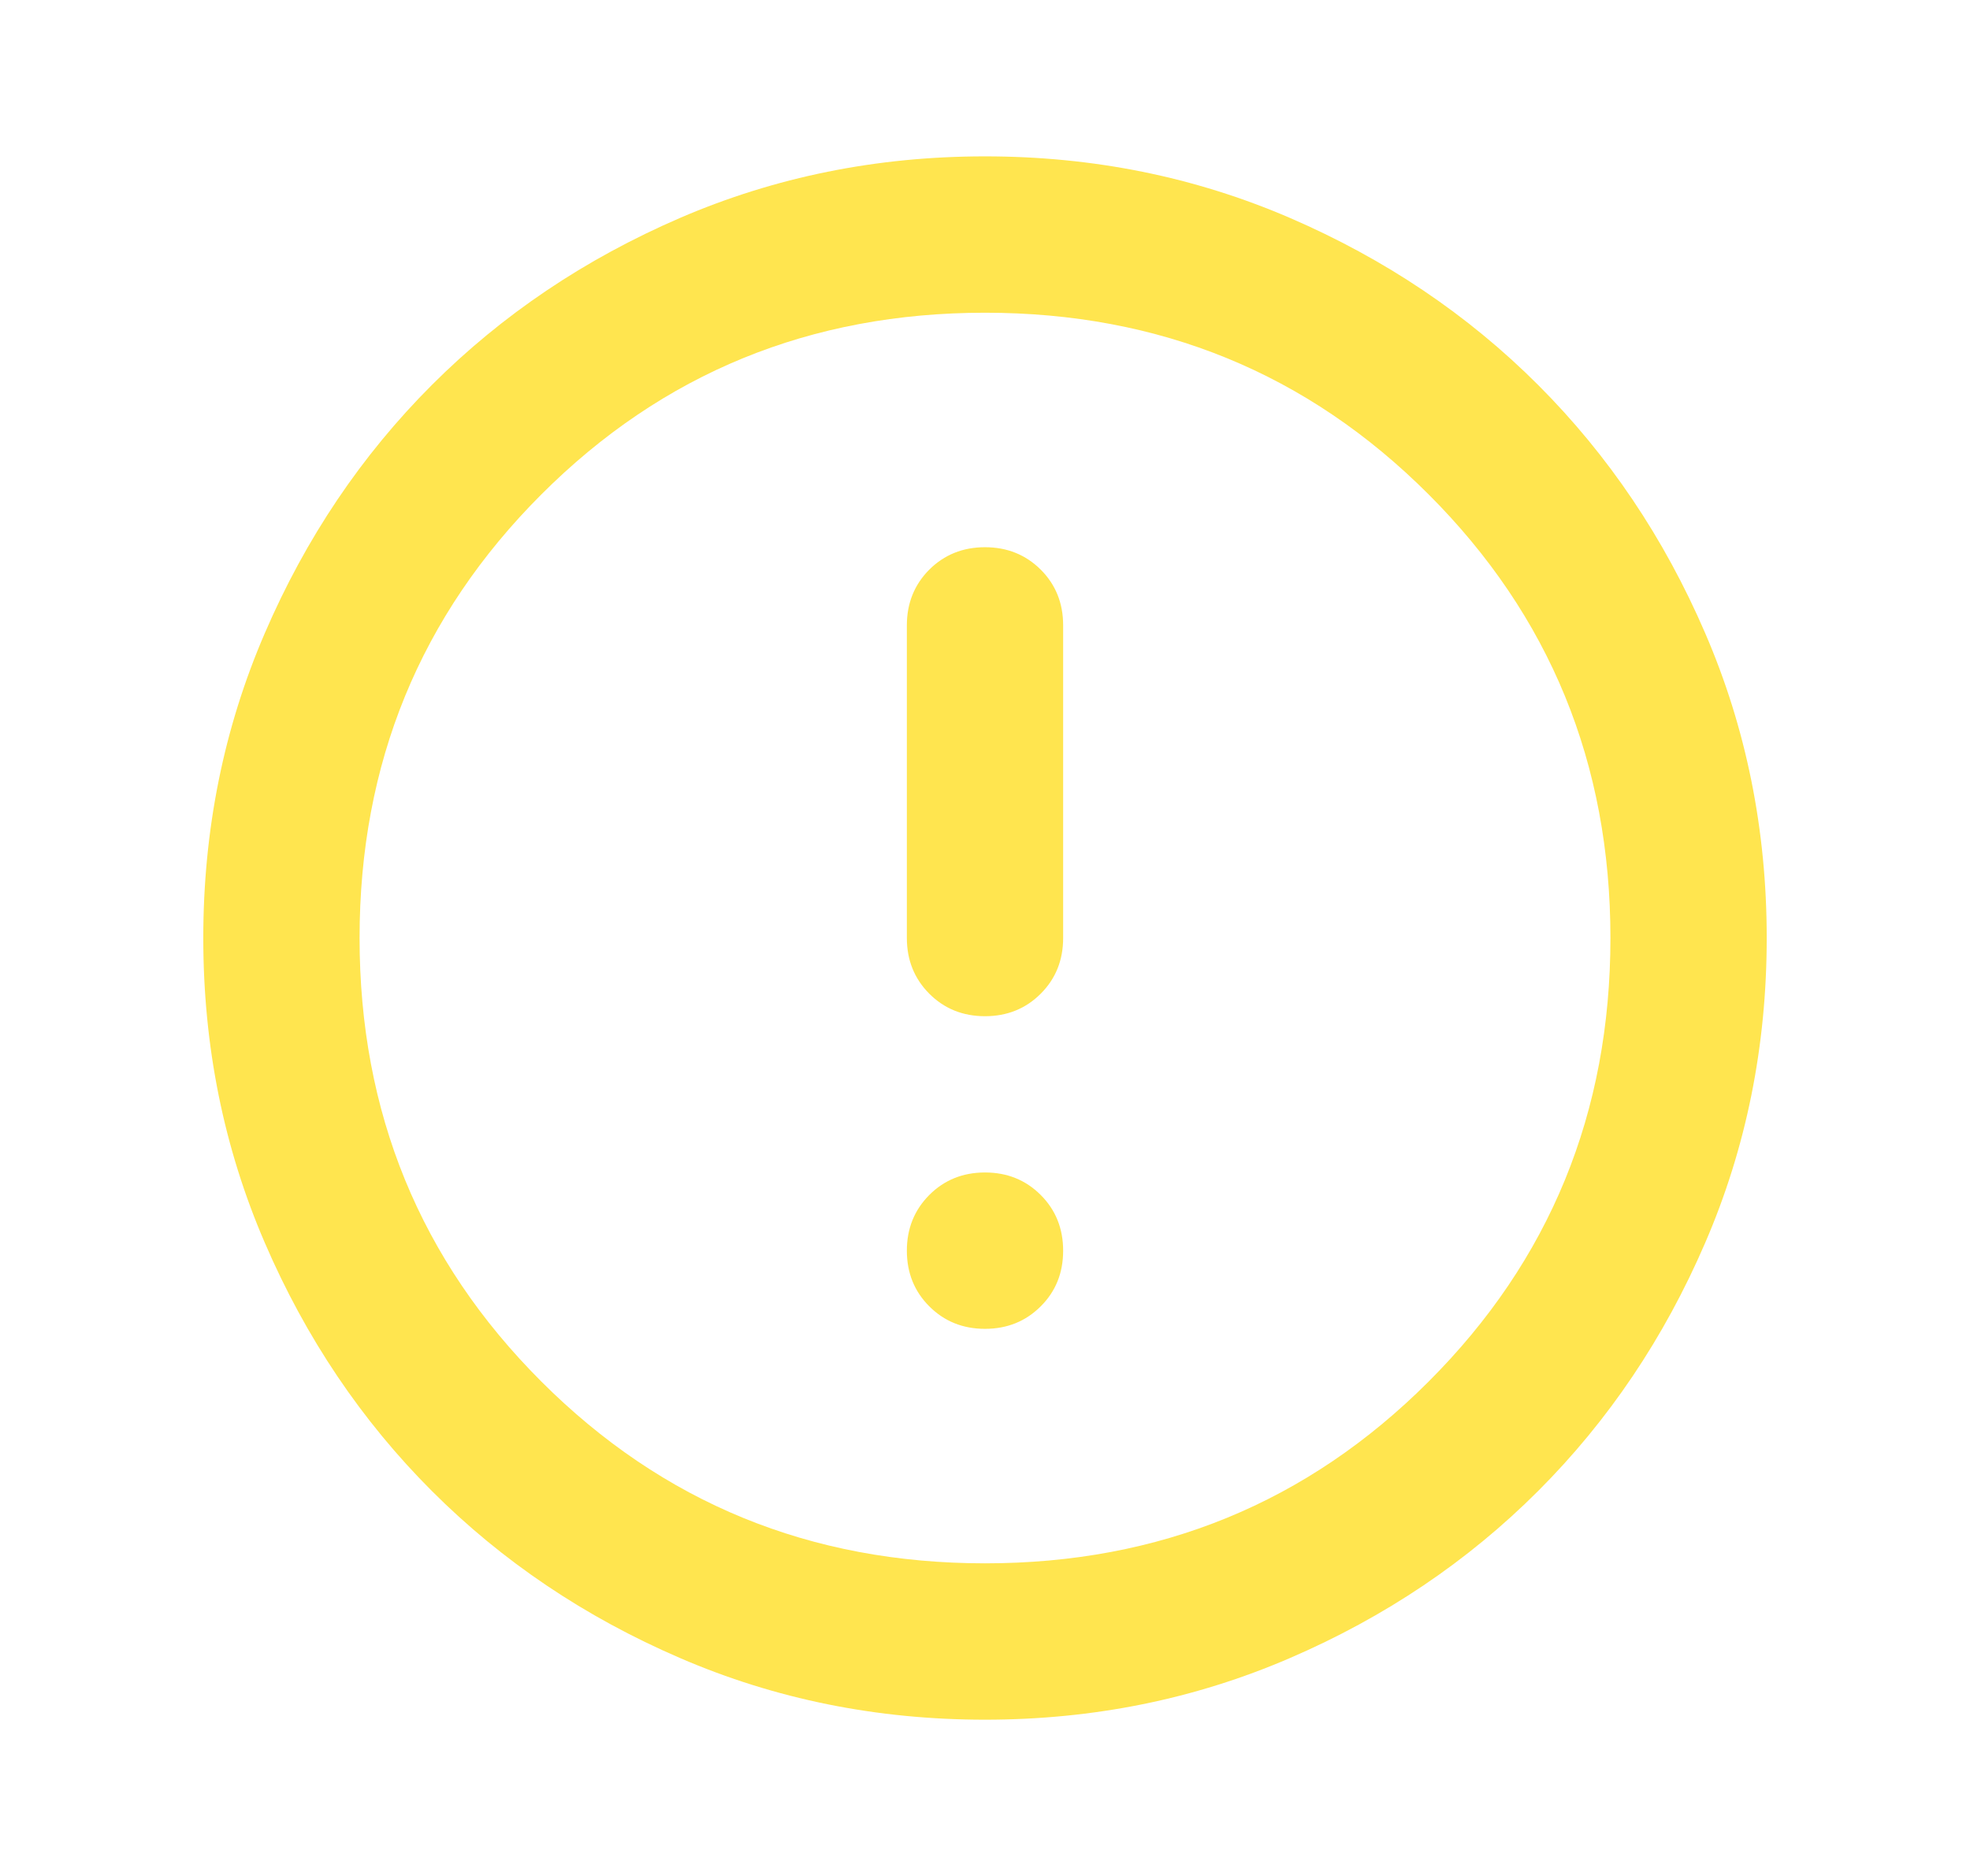
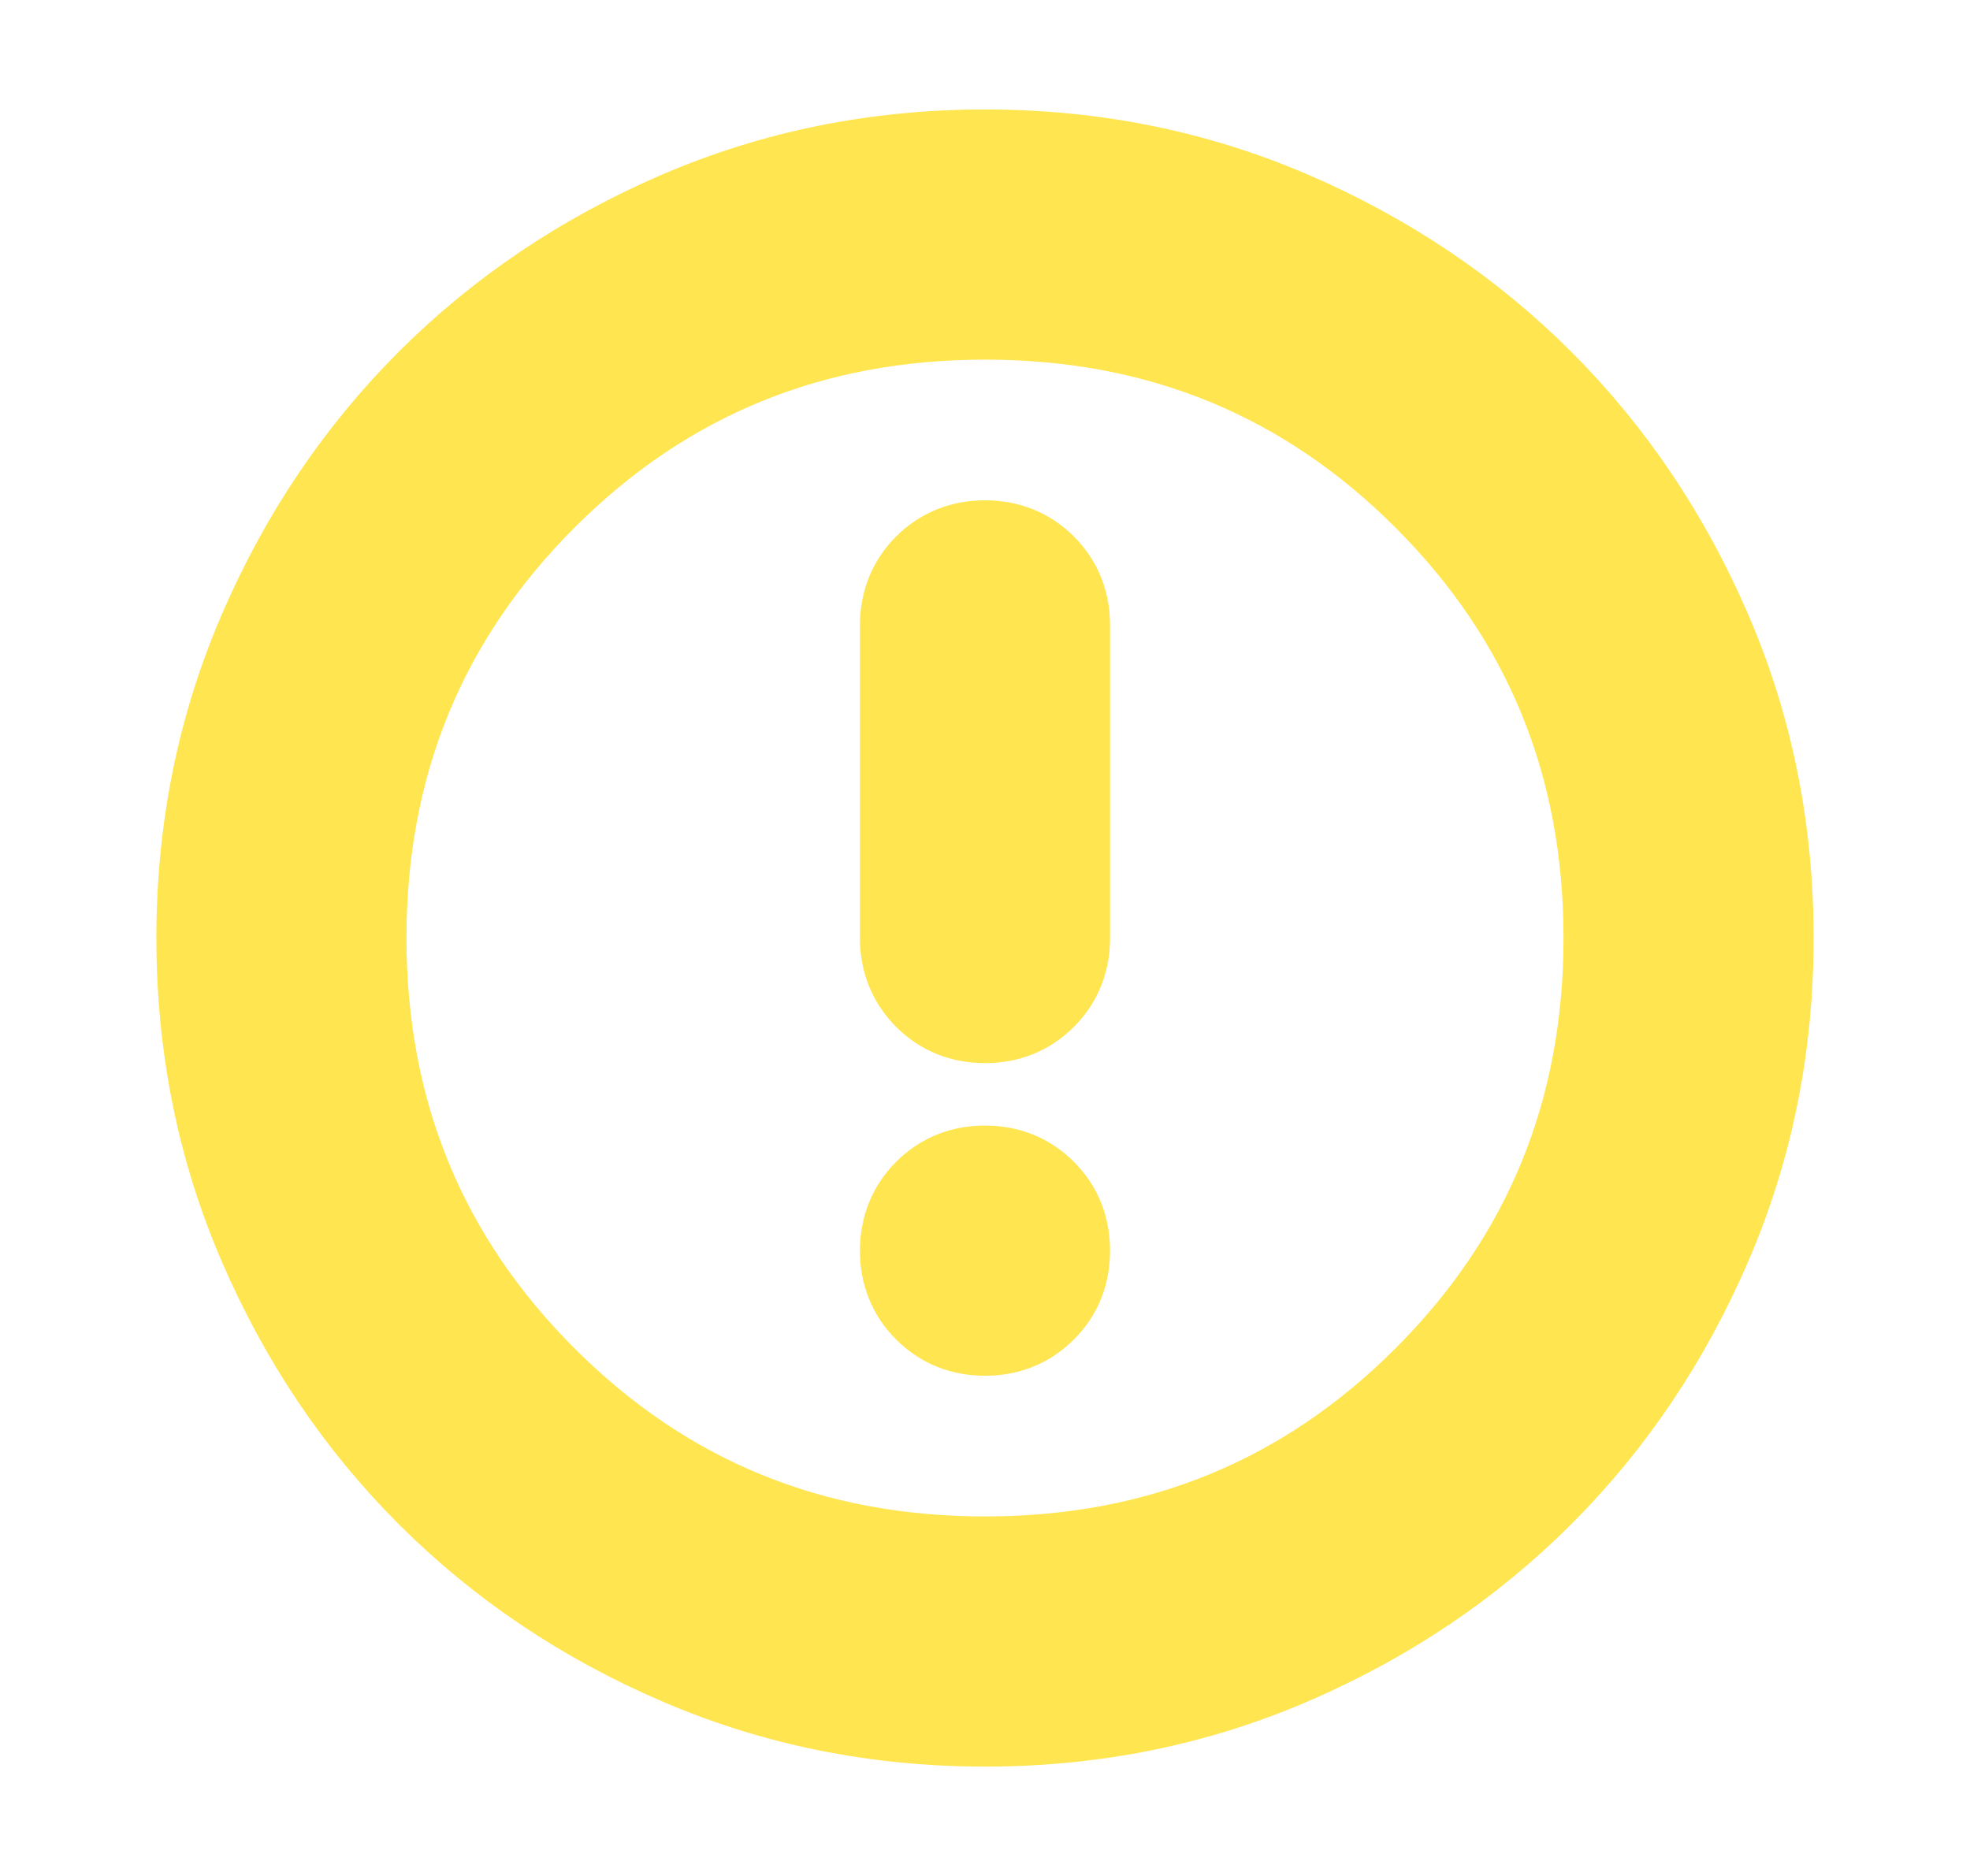
- <svg xmlns="http://www.w3.org/2000/svg" viewBox="0 0 21 20">
-   <mask id="mask0_420_30639" style="mask-type:alpha" maskUnits="userSpaceOnUse" x="0" y="0" width="21" height="20">
+ <svg xmlns="http://www.w3.org/2000/svg" viewBox="0 0 21 20" stroke="#FFE54F">
+   <mask id="mask0_420_30639" style="mask-type:alpha" maskUnits="userSpaceOnUse" x="0" y="0" width="21" height="20" stroke="#FFE54F">
    <rect x="0.5" width="20" height="20" />
  </mask>
  <g mask="url(#mask0_420_30639)">
-     <path d="M10.5 14.167C10.736 14.167 10.934 14.087 11.094 13.927C11.254 13.768 11.333 13.57 11.333 13.334C11.333 13.098 11.254 12.9 11.094 12.74C10.934 12.58 10.736 12.5 10.5 12.5C10.264 12.5 10.066 12.58 9.906 12.74C9.747 12.9 9.667 13.098 9.667 13.334C9.667 13.57 9.747 13.768 9.906 13.927C10.066 14.087 10.264 14.167 10.5 14.167ZM10.5 10.834C10.736 10.834 10.934 10.754 11.094 10.594C11.254 10.434 11.333 10.236 11.333 10V6.667C11.333 6.431 11.254 6.233 11.094 6.073C10.934 5.914 10.736 5.834 10.5 5.834C10.264 5.834 10.066 5.914 9.906 6.073C9.747 6.233 9.667 6.431 9.667 6.667V10C9.667 10.236 9.747 10.434 9.906 10.594C10.066 10.754 10.264 10.834 10.5 10.834ZM10.5 18.334C9.347 18.334 8.264 18.115 7.25 17.677C6.236 17.24 5.354 16.646 4.604 15.896C3.854 15.146 3.26 14.264 2.823 13.25C2.385 12.236 2.167 11.153 2.167 10C2.167 8.848 2.385 7.764 2.823 6.75C3.26 5.736 3.854 4.854 4.604 4.104C5.354 3.354 6.236 2.761 7.25 2.323C8.264 1.886 9.347 1.667 10.5 1.667C11.653 1.667 12.736 1.886 13.75 2.323C14.764 2.761 15.646 3.354 16.396 4.104C17.146 4.854 17.74 5.736 18.177 6.75C18.615 7.764 18.833 8.848 18.833 10C18.833 11.153 18.615 12.236 18.177 13.25C17.74 14.264 17.146 15.146 16.396 15.896C15.646 16.646 14.764 17.24 13.75 17.677C12.736 18.115 11.653 18.334 10.5 18.334ZM10.5 16.667C12.361 16.667 13.938 16.021 15.229 14.729C16.521 13.438 17.167 11.861 17.167 10C17.167 8.139 16.521 6.563 15.229 5.271C13.938 3.979 12.361 3.334 10.5 3.334C8.639 3.334 7.063 3.979 5.771 5.271C4.479 6.563 3.833 8.139 3.833 10C3.833 11.861 4.479 13.438 5.771 14.729C7.063 16.021 8.639 16.667 10.5 16.667Z" fill="#FFE54F" />
+     <path d="M10.5 14.167C10.736 14.167 10.934 14.087 11.094 13.927C11.254 13.768 11.333 13.57 11.333 13.334C11.333 13.098 11.254 12.9 11.094 12.74C10.934 12.58 10.736 12.5 10.5 12.5C10.264 12.5 10.066 12.58 9.906 12.74C9.747 12.9 9.667 13.098 9.667 13.334C9.667 13.57 9.747 13.768 9.906 13.927C10.066 14.087 10.264 14.167 10.5 14.167ZM10.5 10.834C10.736 10.834 10.934 10.754 11.094 10.594C11.254 10.434 11.333 10.236 11.333 10V6.667C11.333 6.431 11.254 6.233 11.094 6.073C10.934 5.914 10.736 5.834 10.5 5.834C10.264 5.834 10.066 5.914 9.906 6.073C9.747 6.233 9.667 6.431 9.667 6.667V10C9.667 10.236 9.747 10.434 9.906 10.594C10.066 10.754 10.264 10.834 10.5 10.834ZM10.5 18.334C9.347 18.334 8.264 18.115 7.25 17.677C6.236 17.24 5.354 16.646 4.604 15.896C3.854 15.146 3.26 14.264 2.823 13.25C2.385 12.236 2.167 11.153 2.167 10C2.167 8.848 2.385 7.764 2.823 6.75C3.26 5.736 3.854 4.854 4.604 4.104C5.354 3.354 6.236 2.761 7.25 2.323C8.264 1.886 9.347 1.667 10.5 1.667C11.653 1.667 12.736 1.886 13.75 2.323C14.764 2.761 15.646 3.354 16.396 4.104C17.146 4.854 17.74 5.736 18.177 6.75C18.615 7.764 18.833 8.848 18.833 10C18.833 11.153 18.615 12.236 18.177 13.25C17.74 14.264 17.146 15.146 16.396 15.896C15.646 16.646 14.764 17.24 13.75 17.677C12.736 18.115 11.653 18.334 10.5 18.334ZM10.5 16.667C12.361 16.667 13.938 16.021 15.229 14.729C16.521 13.438 17.167 11.861 17.167 10C17.167 8.139 16.521 6.563 15.229 5.271C13.938 3.979 12.361 3.334 10.5 3.334C8.639 3.334 7.063 3.979 5.771 5.271C4.479 6.563 3.833 8.139 3.833 10C3.833 11.861 4.479 13.438 5.771 14.729C7.063 16.021 8.639 16.667 10.5 16.667Z" fill="#FFE54F" stroke="#FFE54F" />
  </g>
</svg>
